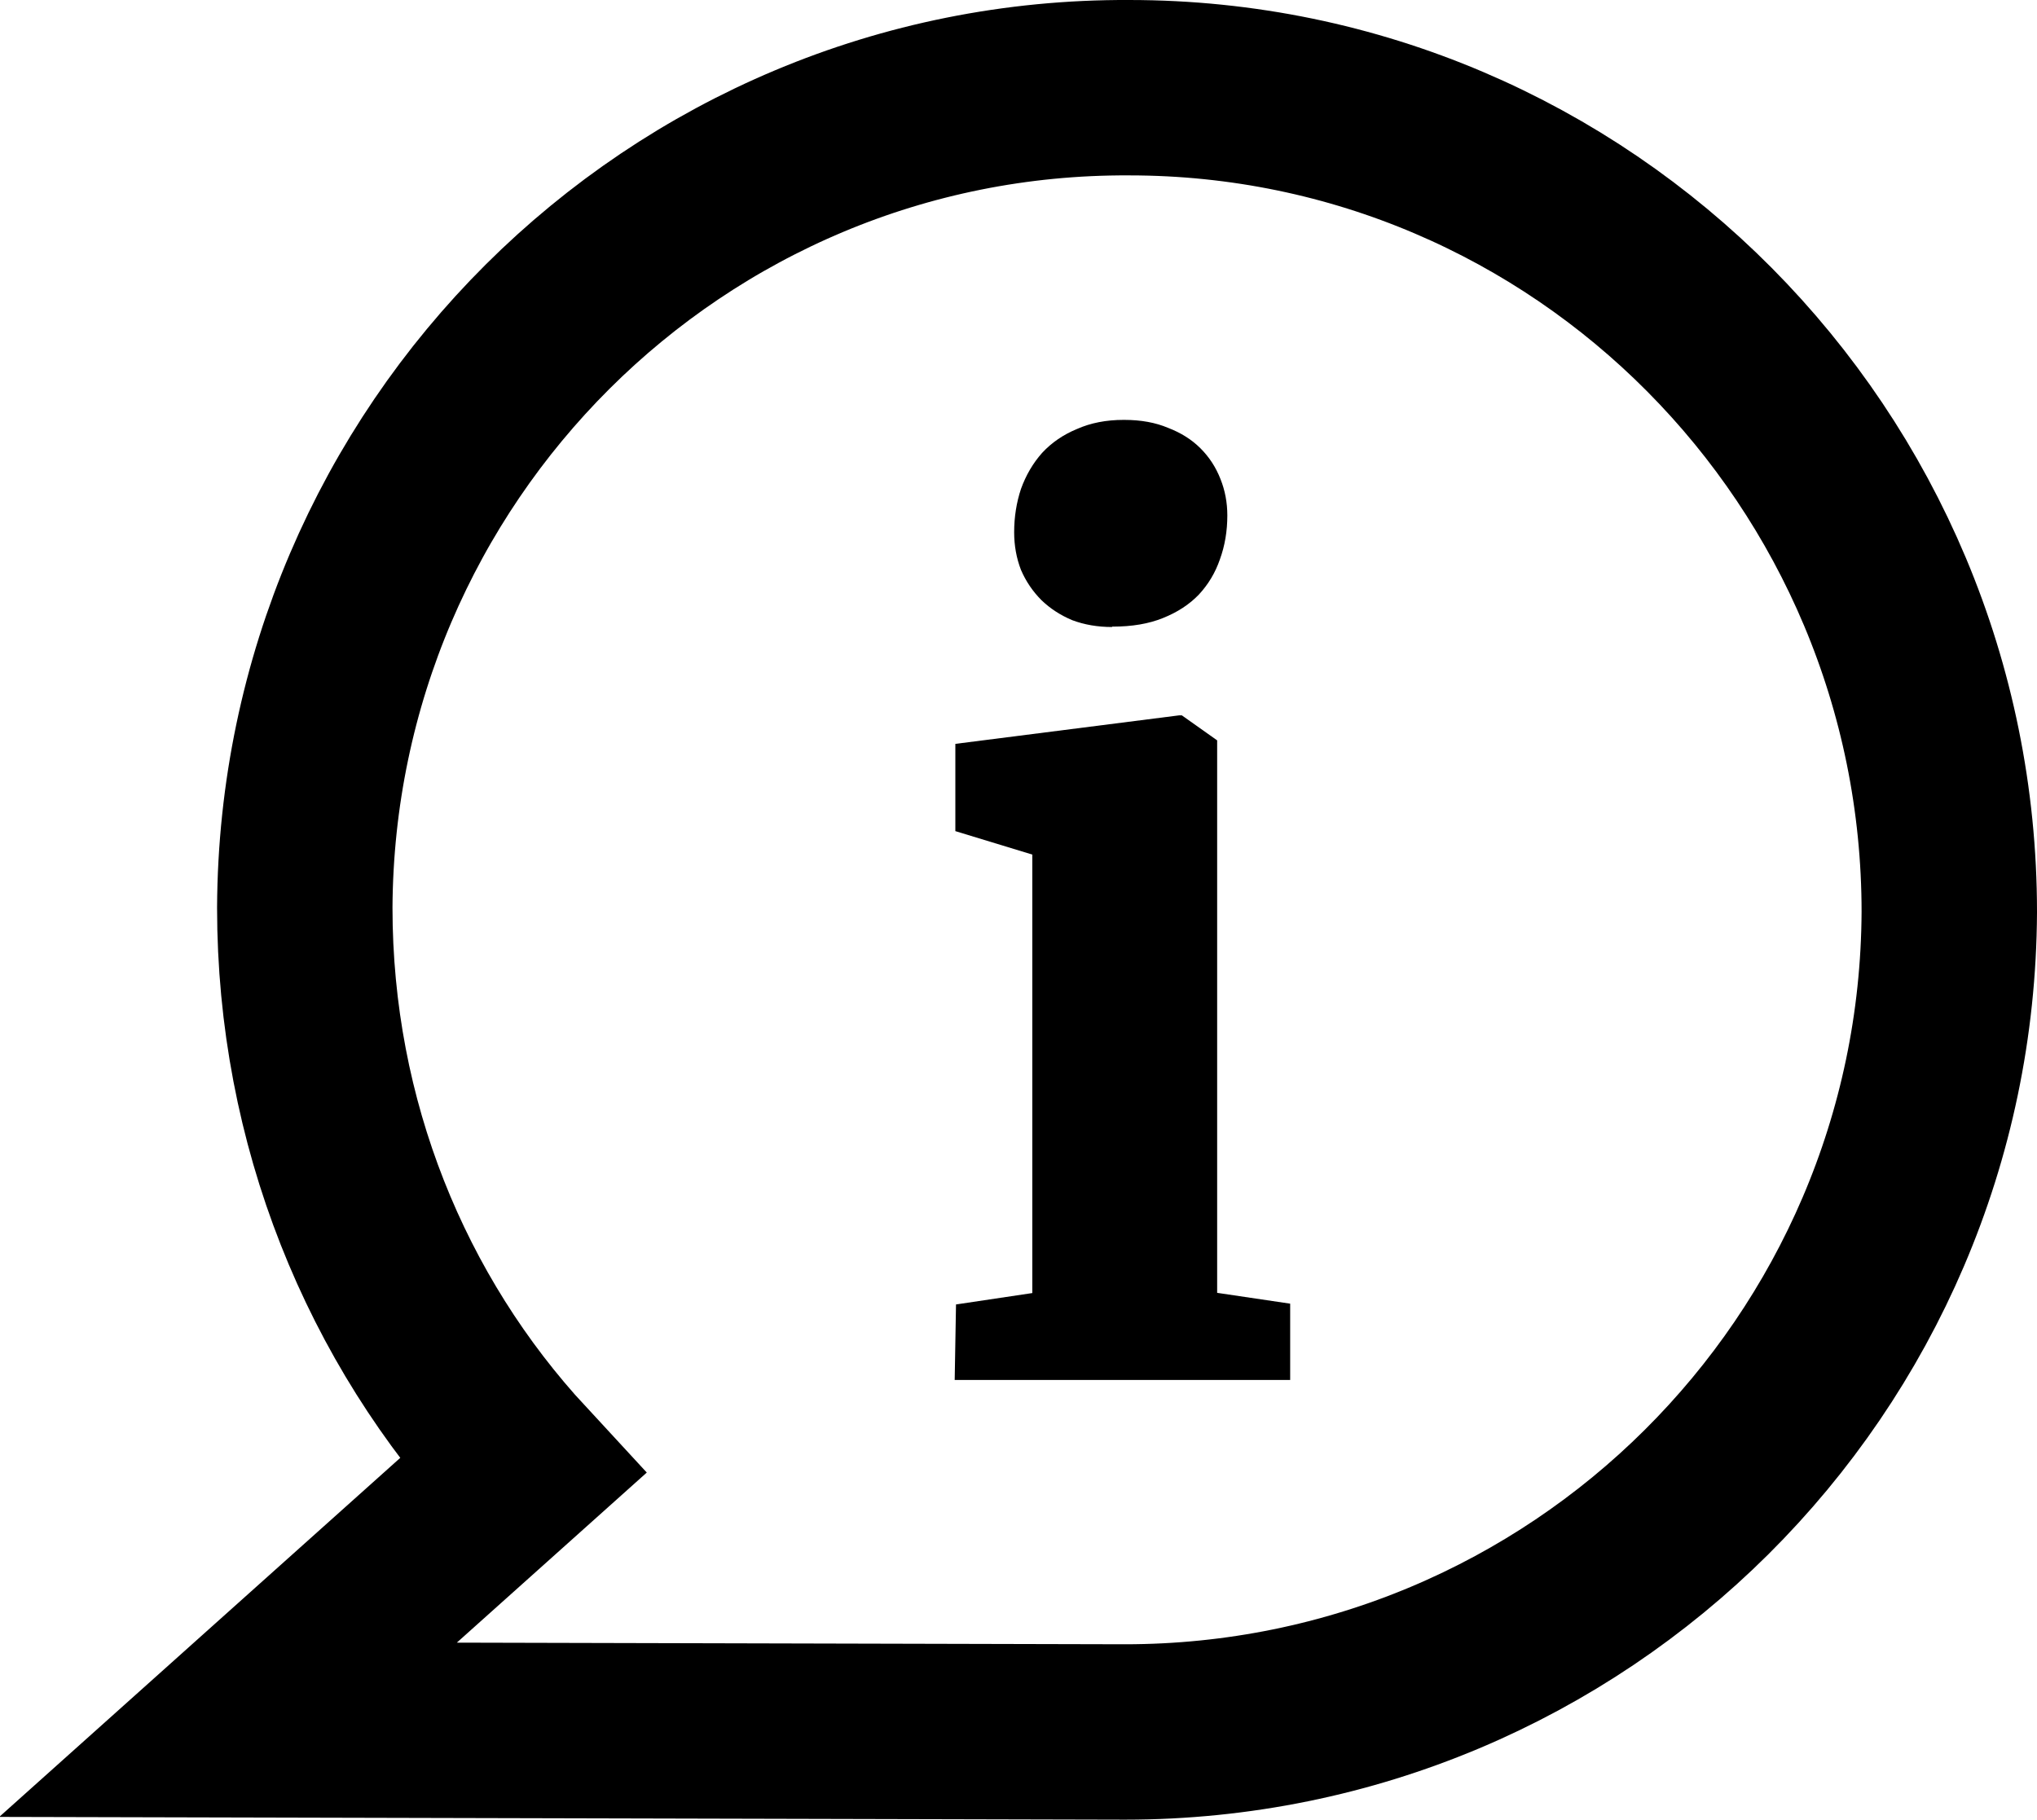
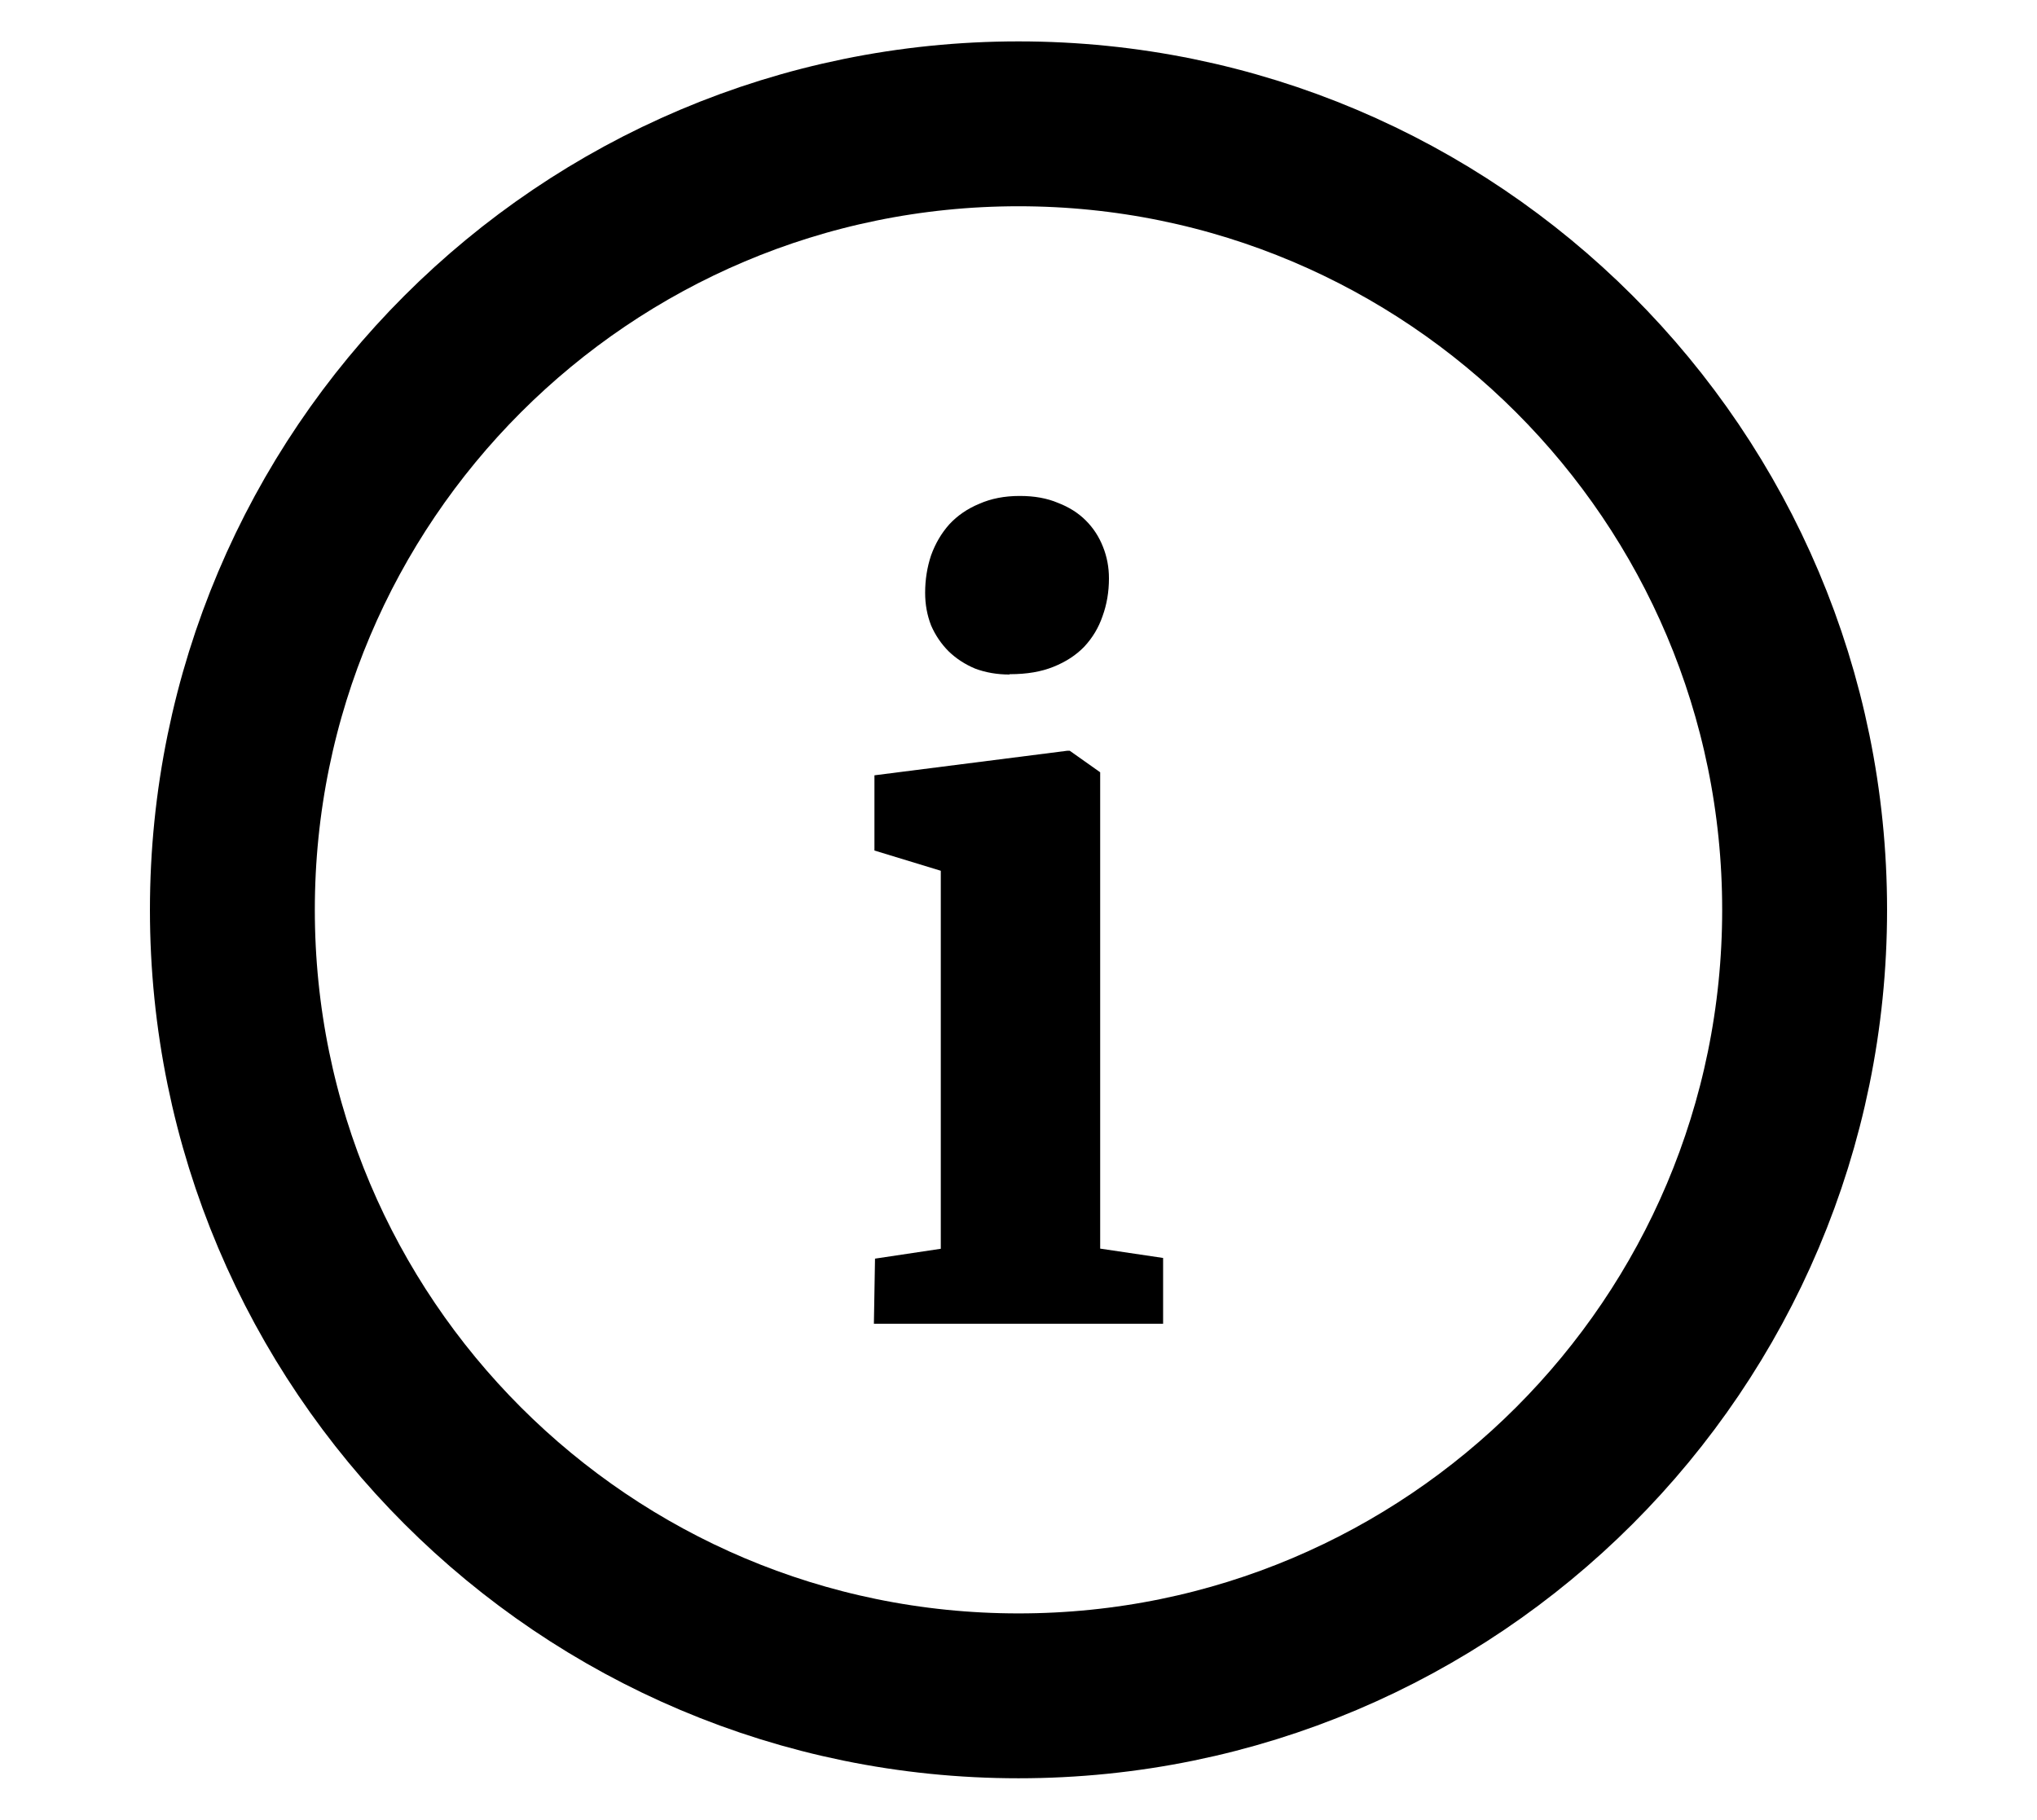
- <svg xmlns="http://www.w3.org/2000/svg" version="1.1" viewBox="0 0 92.9 83" xml:space="preserve">
-   <path d="m51.5 4c-20.7-0.1-37.5 16.7-37.6 37.4 0 9.8 3.7 18.8 9.9 25.5l-13.4 12 40.9 0.1c20.7 0 37.5-16.7 37.6-37.4 0-20.7-16.7-37.6-37.4-37.6z" fill="none" stroke="#000" stroke-width="8" />
-   <path d="m43.6 59.5 3.48-0.52v-20l-3.51-1.07v-3.98l10.2-1.3h0.13l1.61 1.14v25.2l3.33 0.494v3.48h-15.3zm7.12-30.9q-0.988 0-1.82-0.312-0.806-0.338-1.4-0.91-0.598-0.598-0.936-1.38-0.312-0.806-0.312-1.72 0-1.04 0.312-1.98 0.338-0.936 0.962-1.64 0.65-0.702 1.59-1.09 0.936-0.416 2.13-0.416h0.026q1.14 0 2 0.364 0.884 0.338 1.48 0.936 0.598 0.598 0.91 1.4 0.312 0.78 0.312 1.66 0 1.07-0.338 2-0.312 0.91-0.962 1.61-0.65 0.676-1.64 1.07-0.962 0.39-2.29 0.39h-0.026z" stroke-width="1.33" aria-label="i" />
+ <svg xmlns="http://www.w3.org/2000/svg" xml:space="preserve" viewBox="0 0 92.9 83">
+   <path d="m39.906 57.41 3-.45V39.718l-3.026-.923v-3.431l8.794-1.12h.113l1.388.982v21.727l2.87.426v3h-13.19Zm6.139-26.643q-.852 0-1.57-.269-.694-.29-1.206-.784-.516-.516-.807-1.19-.27-.695-.27-1.483 0-.897.27-1.707.29-.807.829-1.414.56-.605 1.37-.94.808-.358 1.837-.358h.023q.983 0 1.724.313.762.292 1.276.807.516.516.785 1.207.269.673.269 1.432 0 .922-.292 1.724-.269.785-.83 1.388-.56.583-1.413.923-.83.336-1.975.336h-.022z" aria-label="i" />
+   <circle cx="46.45" cy="41.5" r="35.852" fill="none" stroke="#000" stroke-linecap="square" stroke-miterlimit="1000" stroke-width="7.52" paint-order="fill markers stroke" />
</svg>
